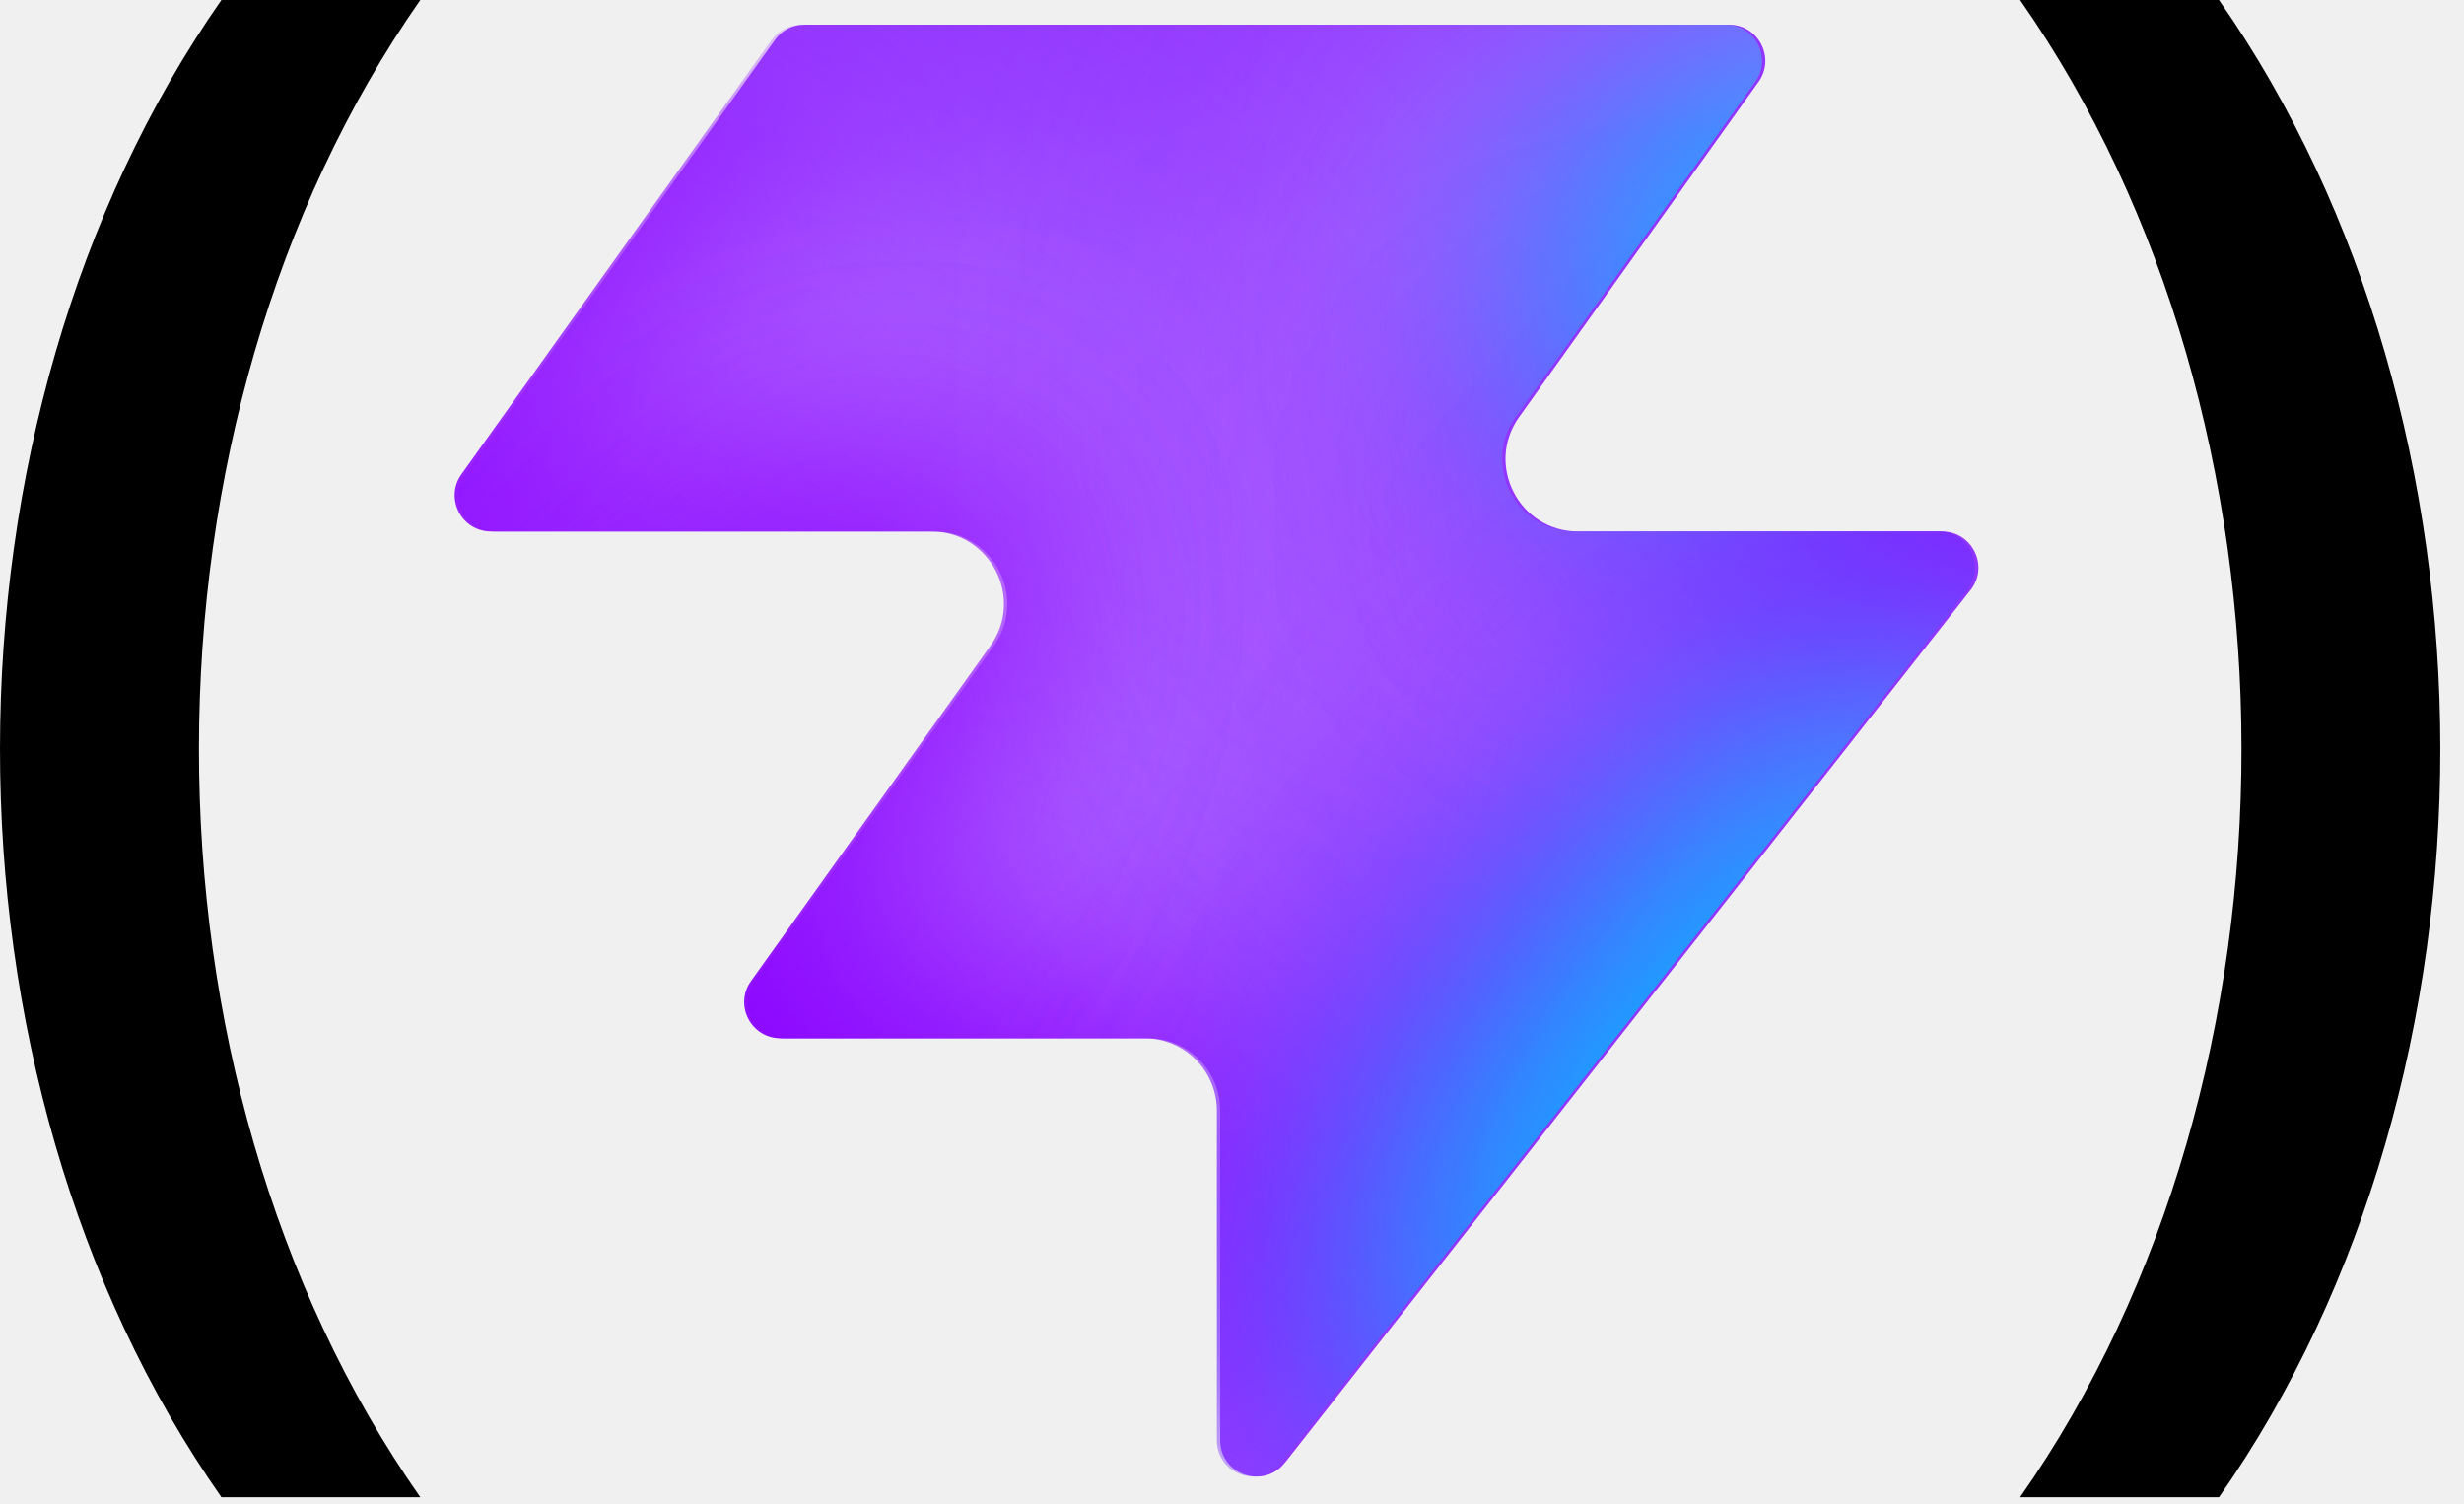
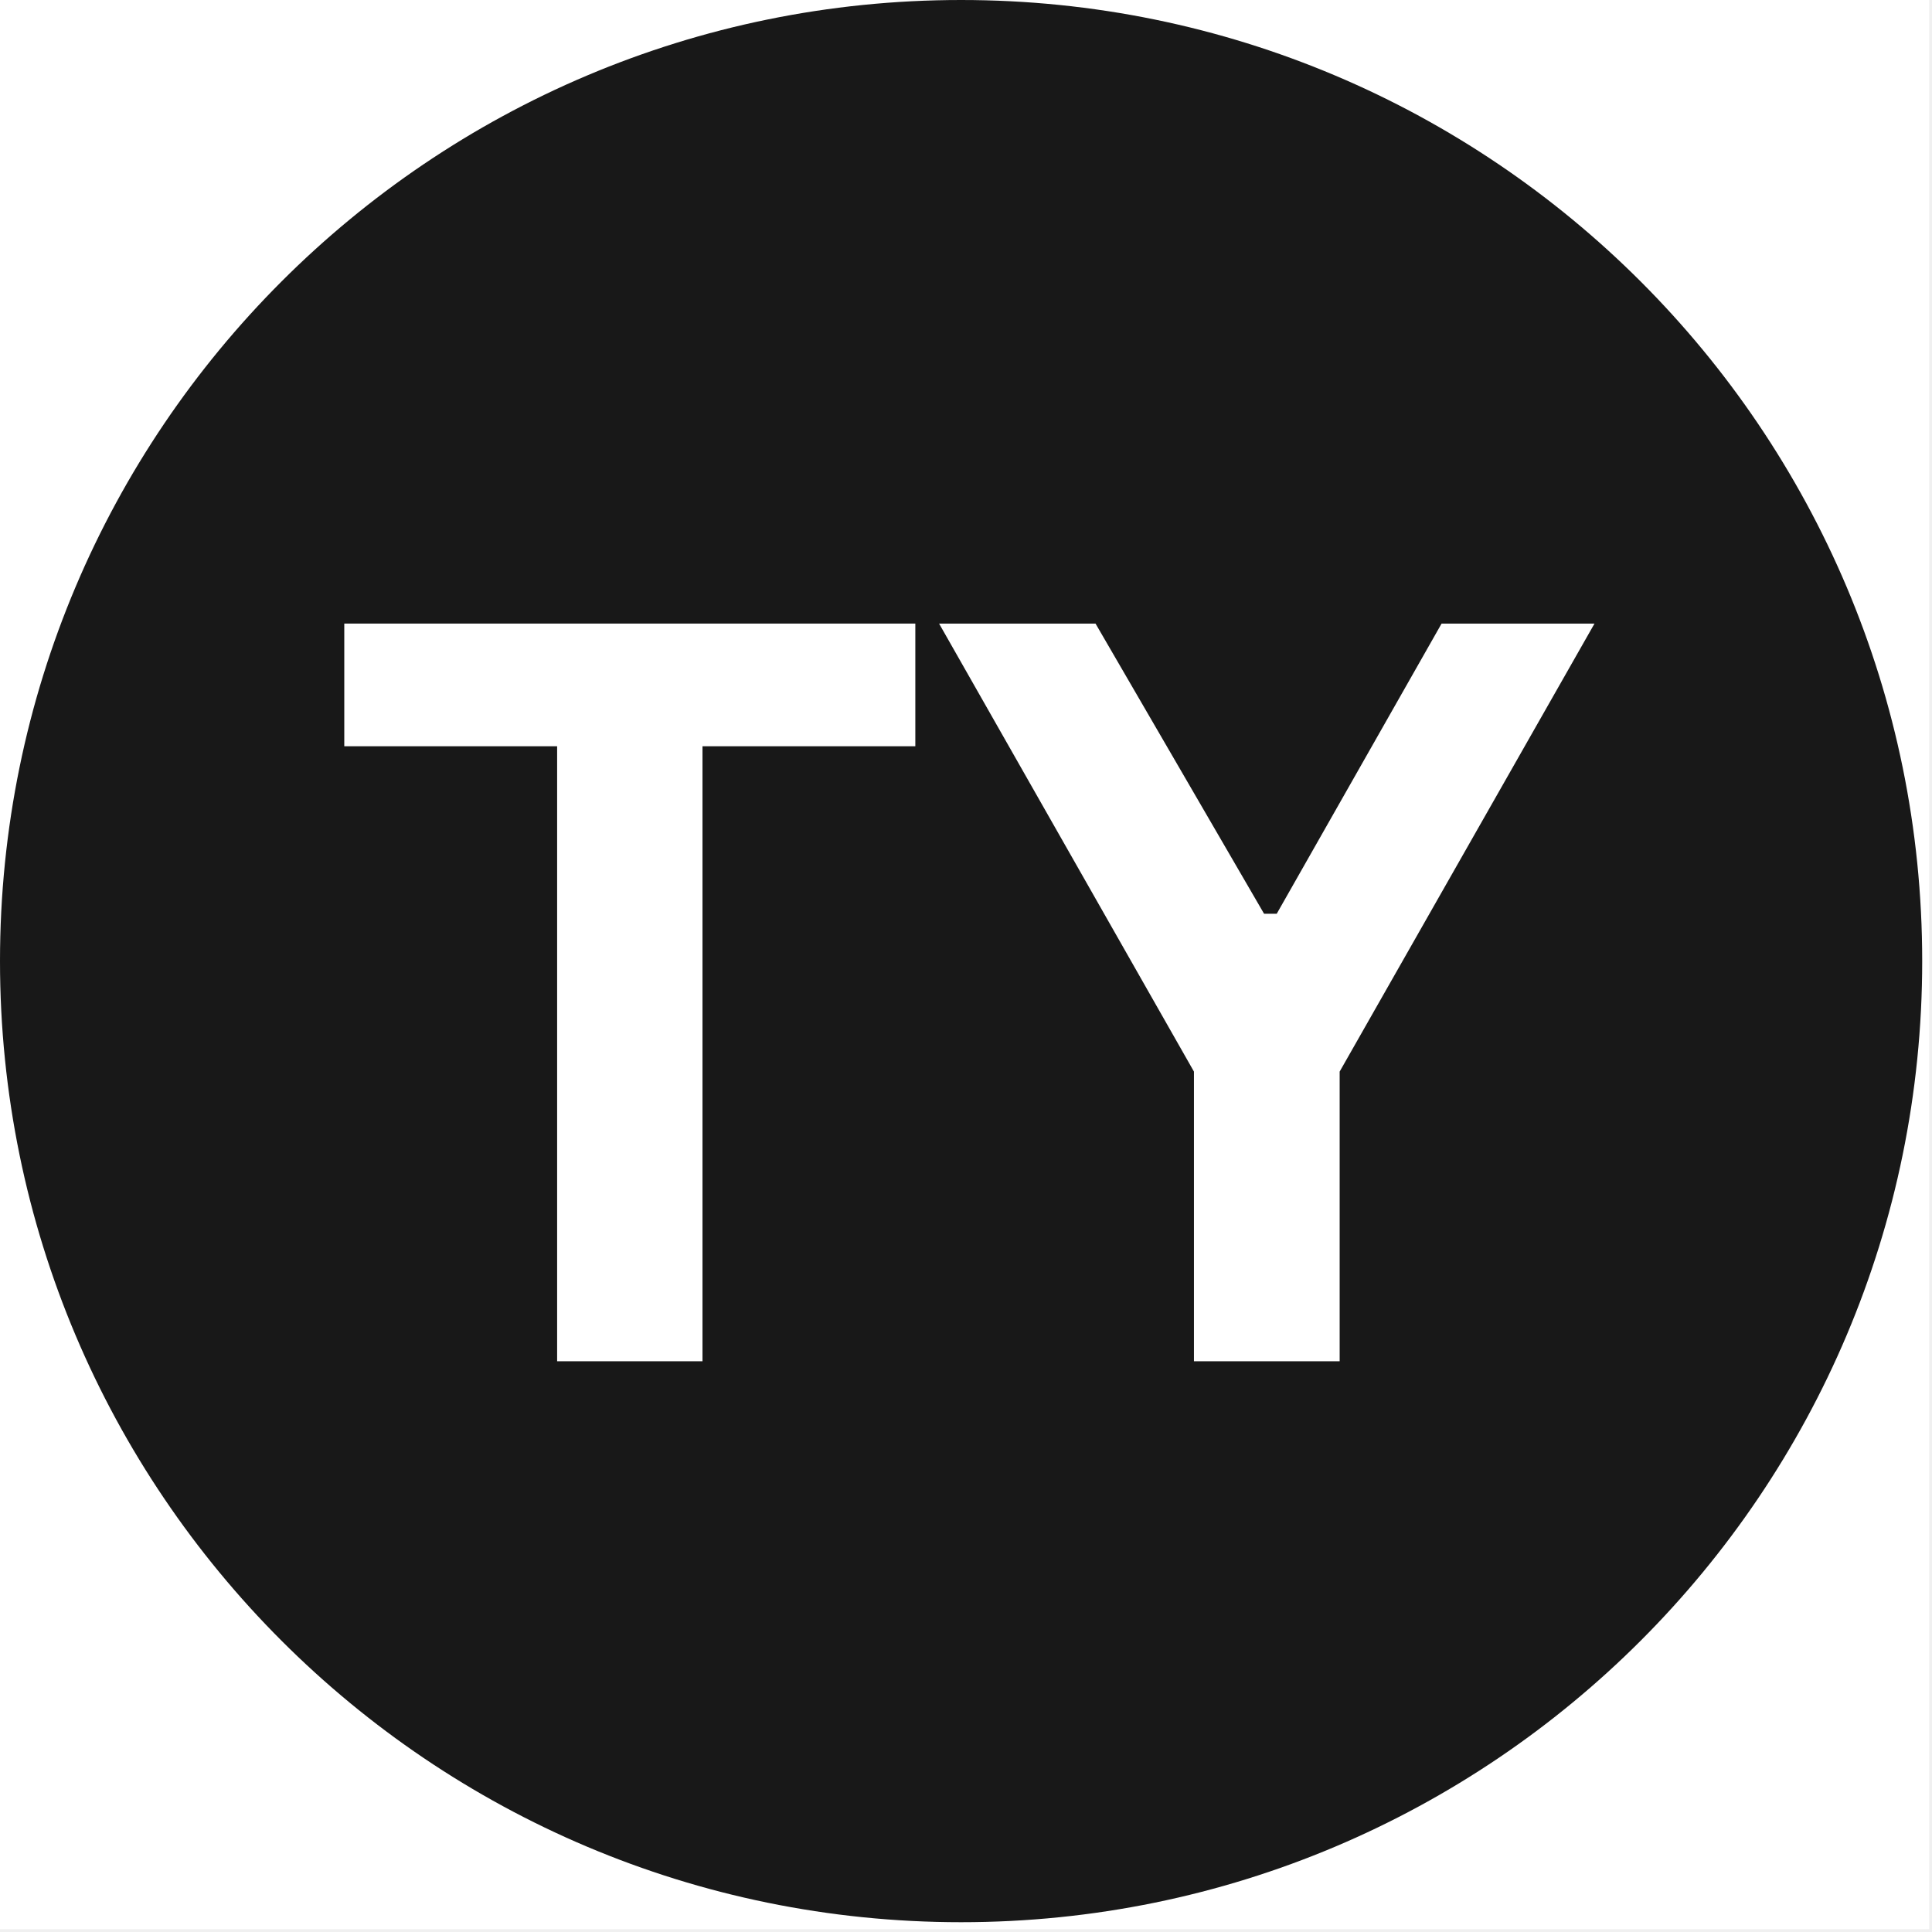
- <svg xmlns="http://www.w3.org/2000/svg" width="77" height="47" fill="none" aria-labelledby="vite-logo-title" viewBox="0 0 77 47">
-   <style>.parenthesis{fill:#000}@media (prefers-color-scheme:dark){.parenthesis{fill:#fff}}</style>
-   <path fill="#9135ff" d="M40.151 45.71c-.663.844-2.02.374-2.02-.699V34.708a2.26 2.26 0 0 0-2.262-2.262H24.493c-.92 0-1.457-1.04-.92-1.788l7.479-10.471c1.07-1.498 0-3.578-1.842-3.578H15.443c-.92 0-1.456-1.04-.92-1.788l9.696-13.576c.213-.297.556-.474.92-.474h28.894c.92 0 1.456 1.04.92 1.788l-7.48 10.472c-1.07 1.497 0 3.578 1.842 3.578h11.376c.944 0 1.474 1.087.89 1.83L40.153 45.712z" />
-   <mask id="a" width="48" height="47" x="14" y="0" maskUnits="userSpaceOnUse" style="mask-type:alpha">
-     <path fill="#000" d="M40.047 45.71c-.663.843-2.02.374-2.02-.699V34.708a2.26 2.26 0 0 0-2.262-2.262H24.389c-.92 0-1.457-1.04-.92-1.788l7.479-10.472c1.07-1.497 0-3.578-1.842-3.578H15.34c-.92 0-1.456-1.04-.92-1.788l9.696-13.575c.213-.297.556-.474.92-.474H53.93c.92 0 1.456 1.04.92 1.788L47.37 13.03c-1.07 1.498 0 3.578 1.842 3.578h11.376c.944 0 1.474 1.088.89 1.831L40.049 45.712z" />
-   </mask>
-   <g mask="url(#a)">
-     <g filter="url(#b)">
-       <ellipse cx="5.508" cy="14.704" fill="#eee6ff" rx="5.508" ry="14.704" transform="rotate(269.814 20.96 11.29)scale(-1 1)" />
-     </g>
-     <g filter="url(#c)">
-       <ellipse cx="10.399" cy="29.851" fill="#eee6ff" rx="10.399" ry="29.851" transform="rotate(89.814 -16.902 -8.275)scale(1 -1)" />
-     </g>
-     <g filter="url(#d)">
-       <ellipse cx="5.508" cy="30.487" fill="#8900ff" rx="5.508" ry="30.487" transform="rotate(89.814 -19.197 -7.127)scale(1 -1)" />
-     </g>
-     <g filter="url(#e)">
-       <ellipse cx="5.508" cy="30.599" fill="#8900ff" rx="5.508" ry="30.599" transform="rotate(89.814 -25.928 4.177)scale(1 -1)" />
-     </g>
-     <g filter="url(#f)">
-       <ellipse cx="5.508" cy="30.599" fill="#8900ff" rx="5.508" ry="30.599" transform="rotate(89.814 -25.738 5.52)scale(1 -1)" />
-     </g>
-     <g filter="url(#g)">
-       <ellipse cx="14.072" cy="22.078" fill="#eee6ff" rx="14.072" ry="22.078" transform="rotate(93.35 31.245 55.578)scale(-1 1)" />
-     </g>
-     <g filter="url(#h)">
-       <ellipse cx="3.47" cy="21.501" fill="#8900ff" rx="3.47" ry="21.501" transform="rotate(89.009 35.419 55.202)scale(-1 1)" />
-     </g>
-     <g filter="url(#i)">
-       <ellipse cx="3.47" cy="21.501" fill="#8900ff" rx="3.47" ry="21.501" transform="rotate(89.009 35.419 55.202)scale(-1 1)" />
-     </g>
-     <g filter="url(#j)">
-       <ellipse cx="14.592" cy="9.743" fill="#8900ff" rx="4.407" ry="29.108" transform="rotate(39.51 14.592 9.743)" />
-     </g>
-     <g filter="url(#k)">
-       <ellipse cx="61.728" cy="-5.321" fill="#8900ff" rx="4.407" ry="29.108" transform="rotate(37.892 61.728 -5.32)" />
-     </g>
-     <g filter="url(#l)">
-       <ellipse cx="55.618" cy="7.104" fill="#00c2ff" rx="5.971" ry="9.665" transform="rotate(37.892 55.618 7.104)" />
-     </g>
-     <g filter="url(#m)">
-       <ellipse cx="12.326" cy="39.103" fill="#8900ff" rx="4.407" ry="29.108" transform="rotate(37.892 12.326 39.103)" />
-     </g>
-     <g filter="url(#n)">
-       <ellipse cx="12.326" cy="39.103" fill="#8900ff" rx="4.407" ry="29.108" transform="rotate(37.892 12.326 39.103)" />
-     </g>
-     <g filter="url(#o)">
-       <ellipse cx="49.857" cy="30.678" fill="#8900ff" rx="4.407" ry="29.108" transform="rotate(37.892 49.857 30.678)" />
-     </g>
-     <g filter="url(#p)">
-       <ellipse cx="52.623" cy="33.171" fill="#00c2ff" rx="5.971" ry="15.297" transform="rotate(37.892 52.623 33.17)" />
+ <svg xmlns="http://www.w3.org/2000/svg" width="229" zoomAndPan="magnify" viewBox="0 0 171.75 171.75" height="229" preserveAspectRatio="xMidYMid meet" version="1.0">
+   <defs>
+     <g />
+     <clipPath id="2dc459c6ed">
+       <path d="M 0 0 L 171.5 0 L 171.5 171.5 L 0 171.5 Z M 0 0 " clip-rule="nonzero" />
+     </clipPath>
+     <clipPath id="70dc702974">
+       <path d="M 0 0 L 170.879 0 L 170.879 170.879 L 0 170.879 Z M 0 0 " clip-rule="nonzero" />
+     </clipPath>
+     <clipPath id="9fda8b15d6">
+       <path d="M 85.438 0 C 38.254 0 0 38.254 0 85.438 C 0 132.625 38.254 170.879 85.438 170.879 C 132.625 170.879 170.879 132.625 170.879 85.438 C 170.879 38.254 132.625 0 85.438 0 Z M 85.438 0 " clip-rule="nonzero" />
+     </clipPath>
+     <clipPath id="b441f01ac5">
+       <path d="M 0 0 L 170.879 0 L 170.879 170.879 L 0 170.879 Z M 0 0 " clip-rule="nonzero" />
+     </clipPath>
+     <clipPath id="a03c02efee">
+       <path d="M 85.438 0 C 38.254 0 0 38.254 0 85.438 C 0 132.625 38.254 170.879 85.438 170.879 C 132.625 170.879 170.879 132.625 170.879 85.438 C 170.879 38.254 132.625 0 85.438 0 Z M 85.438 0 " clip-rule="nonzero" />
+     </clipPath>
+     <clipPath id="bd54c210c4">
+       <rect x="0" width="171" y="0" height="171" />
+     </clipPath>
+   </defs>
+   <g clip-path="url(#2dc459c6ed)">
+     <path fill="#ffffff" d="M 0 0 L 171.5 0 L 171.5 171.5 L 0 171.5 Z M 0 0 " fill-opacity="1" fill-rule="nonzero" />
+   </g>
+   <g clip-path="url(#70dc702974)">
+     <g clip-path="url(#9fda8b15d6)">
+       <g transform="matrix(1, 0, 0, 1, 0, 0.000000000000022572)">
+         <g clip-path="url(#bd54c210c4)">
+           <g clip-path="url(#b441f01ac5)">
+             <g clip-path="url(#a03c02efee)">
+               <path fill="#181818" d="M 0 0 L 170.879 0 L 170.879 170.879 L 0 170.879 Z M 0 0 " fill-opacity="1" fill-rule="nonzero" />
+             </g>
+           </g>
+         </g>
+       </g>
    </g>
  </g>
-   <path d="M6.919 0c-9.198 13.166-9.252 33.575 0 46.789h6.215c-9.25-13.214-9.196-33.623 0-46.789zm62.424 0h-6.215c9.198 13.166 9.252 33.575 0 46.789h6.215c9.25-13.214 9.196-33.623 0-46.789" class="parenthesis" />
-   <defs>
-     <filter id="b" width="60.045" height="41.654" x="-5.564" y="16.92" color-interpolation-filters="sRGB" filterUnits="userSpaceOnUse">
-       <feFlood flood-opacity="0" result="BackgroundImageFix" />
-       <feBlend in="SourceGraphic" in2="BackgroundImageFix" result="shape" />
-       <feGaussianBlur result="effect1_foregroundBlur_2002_17286" stdDeviation="7.659" />
-     </filter>
-     <filter id="c" width="90.34" height="51.437" x="-40.407" y="-6.762" color-interpolation-filters="sRGB" filterUnits="userSpaceOnUse">
-       <feFlood flood-opacity="0" result="BackgroundImageFix" />
-       <feBlend in="SourceGraphic" in2="BackgroundImageFix" result="shape" />
-       <feGaussianBlur result="effect1_foregroundBlur_2002_17286" stdDeviation="7.659" />
-     </filter>
-     <filter id="d" width="79.355" height="29.4" x="-35.435" y="2.801" color-interpolation-filters="sRGB" filterUnits="userSpaceOnUse">
-       <feFlood flood-opacity="0" result="BackgroundImageFix" />
-       <feBlend in="SourceGraphic" in2="BackgroundImageFix" result="shape" />
-       <feGaussianBlur result="effect1_foregroundBlur_2002_17286" stdDeviation="4.596" />
-     </filter>
-     <filter id="e" width="79.579" height="29.4" x="-30.84" y="20.8" color-interpolation-filters="sRGB" filterUnits="userSpaceOnUse">
-       <feFlood flood-opacity="0" result="BackgroundImageFix" />
-       <feBlend in="SourceGraphic" in2="BackgroundImageFix" result="shape" />
-       <feGaussianBlur result="effect1_foregroundBlur_2002_17286" stdDeviation="4.596" />
-     </filter>
-     <filter id="f" width="79.579" height="29.4" x="-29.307" y="21.949" color-interpolation-filters="sRGB" filterUnits="userSpaceOnUse">
-       <feFlood flood-opacity="0" result="BackgroundImageFix" />
-       <feBlend in="SourceGraphic" in2="BackgroundImageFix" result="shape" />
-       <feGaussianBlur result="effect1_foregroundBlur_2002_17286" stdDeviation="4.596" />
-     </filter>
-     <filter id="g" width="74.749" height="58.852" x="29.961" y="-17.13" color-interpolation-filters="sRGB" filterUnits="userSpaceOnUse">
-       <feFlood flood-opacity="0" result="BackgroundImageFix" />
-       <feBlend in="SourceGraphic" in2="BackgroundImageFix" result="shape" />
-       <feGaussianBlur result="effect1_foregroundBlur_2002_17286" stdDeviation="7.659" />
-     </filter>
-     <filter id="h" width="61.377" height="25.362" x="37.754" y="3.055" color-interpolation-filters="sRGB" filterUnits="userSpaceOnUse">
-       <feFlood flood-opacity="0" result="BackgroundImageFix" />
-       <feBlend in="SourceGraphic" in2="BackgroundImageFix" result="shape" />
-       <feGaussianBlur result="effect1_foregroundBlur_2002_17286" stdDeviation="4.596" />
-     </filter>
-     <filter id="i" width="61.377" height="25.362" x="37.754" y="3.055" color-interpolation-filters="sRGB" filterUnits="userSpaceOnUse">
-       <feFlood flood-opacity="0" result="BackgroundImageFix" />
-       <feBlend in="SourceGraphic" in2="BackgroundImageFix" result="shape" />
-       <feGaussianBlur result="effect1_foregroundBlur_2002_17286" stdDeviation="4.596" />
-     </filter>
-     <filter id="j" width="56.045" height="63.649" x="-13.43" y="-22.082" color-interpolation-filters="sRGB" filterUnits="userSpaceOnUse">
-       <feFlood flood-opacity="0" result="BackgroundImageFix" />
-       <feBlend in="SourceGraphic" in2="BackgroundImageFix" result="shape" />
-       <feGaussianBlur result="effect1_foregroundBlur_2002_17286" stdDeviation="4.596" />
-     </filter>
-     <filter id="k" width="54.814" height="64.646" x="34.321" y="-37.644" color-interpolation-filters="sRGB" filterUnits="userSpaceOnUse">
-       <feFlood flood-opacity="0" result="BackgroundImageFix" />
-       <feBlend in="SourceGraphic" in2="BackgroundImageFix" result="shape" />
-       <feGaussianBlur result="effect1_foregroundBlur_2002_17286" stdDeviation="4.596" />
-     </filter>
-     <filter id="l" width="33.541" height="35.313" x="38.847" y="-10.552" color-interpolation-filters="sRGB" filterUnits="userSpaceOnUse">
-       <feFlood flood-opacity="0" result="BackgroundImageFix" />
-       <feBlend in="SourceGraphic" in2="BackgroundImageFix" result="shape" />
-       <feGaussianBlur result="effect1_foregroundBlur_2002_17286" stdDeviation="4.596" />
-     </filter>
-     <filter id="m" width="54.814" height="64.646" x="-15.081" y="6.78" color-interpolation-filters="sRGB" filterUnits="userSpaceOnUse">
-       <feFlood flood-opacity="0" result="BackgroundImageFix" />
-       <feBlend in="SourceGraphic" in2="BackgroundImageFix" result="shape" />
-       <feGaussianBlur result="effect1_foregroundBlur_2002_17286" stdDeviation="4.596" />
-     </filter>
-     <filter id="n" width="54.814" height="64.646" x="-15.081" y="6.78" color-interpolation-filters="sRGB" filterUnits="userSpaceOnUse">
-       <feFlood flood-opacity="0" result="BackgroundImageFix" />
-       <feBlend in="SourceGraphic" in2="BackgroundImageFix" result="shape" />
-       <feGaussianBlur result="effect1_foregroundBlur_2002_17286" stdDeviation="4.596" />
-     </filter>
-     <filter id="o" width="54.814" height="64.646" x="22.45" y="-1.645" color-interpolation-filters="sRGB" filterUnits="userSpaceOnUse">
-       <feFlood flood-opacity="0" result="BackgroundImageFix" />
-       <feBlend in="SourceGraphic" in2="BackgroundImageFix" result="shape" />
-       <feGaussianBlur result="effect1_foregroundBlur_2002_17286" stdDeviation="4.596" />
-     </filter>
-     <filter id="p" width="39.409" height="43.623" x="32.919" y="11.36" color-interpolation-filters="sRGB" filterUnits="userSpaceOnUse">
-       <feFlood flood-opacity="0" result="BackgroundImageFix" />
-       <feBlend in="SourceGraphic" in2="BackgroundImageFix" result="shape" />
-       <feGaussianBlur result="effect1_foregroundBlur_2002_17286" stdDeviation="4.596" />
-     </filter>
-   </defs>
+   <g fill="#ffffff" fill-opacity="1">
+     <g transform="translate(28.80845, 121.0121)">
+       <g>
+         <path d="M 52.562 -65.578 L 52.562 -54.672 L 33.641 -54.672 L 33.641 0 L 20.719 0 L 20.719 -54.672 L 1.797 -54.672 L 1.797 -65.578 Z M 52.562 -65.578 " />
+       </g>
+     </g>
+   </g>
+   <g fill="#ffffff" fill-opacity="1">
+     <g transform="translate(83.17001, 121.0121)">
+       <g>
+         <path d="M 35.922 0 L 22.969 0 L 22.969 -25.75 L 0.312 -65.578 L 14.219 -65.578 L 29.203 -39.781 L 30.328 -39.781 L 44.984 -65.578 L 58.578 -65.578 L 35.922 -25.75 Z M 35.922 0 " />
+       </g>
+     </g>
+   </g>
</svg>
